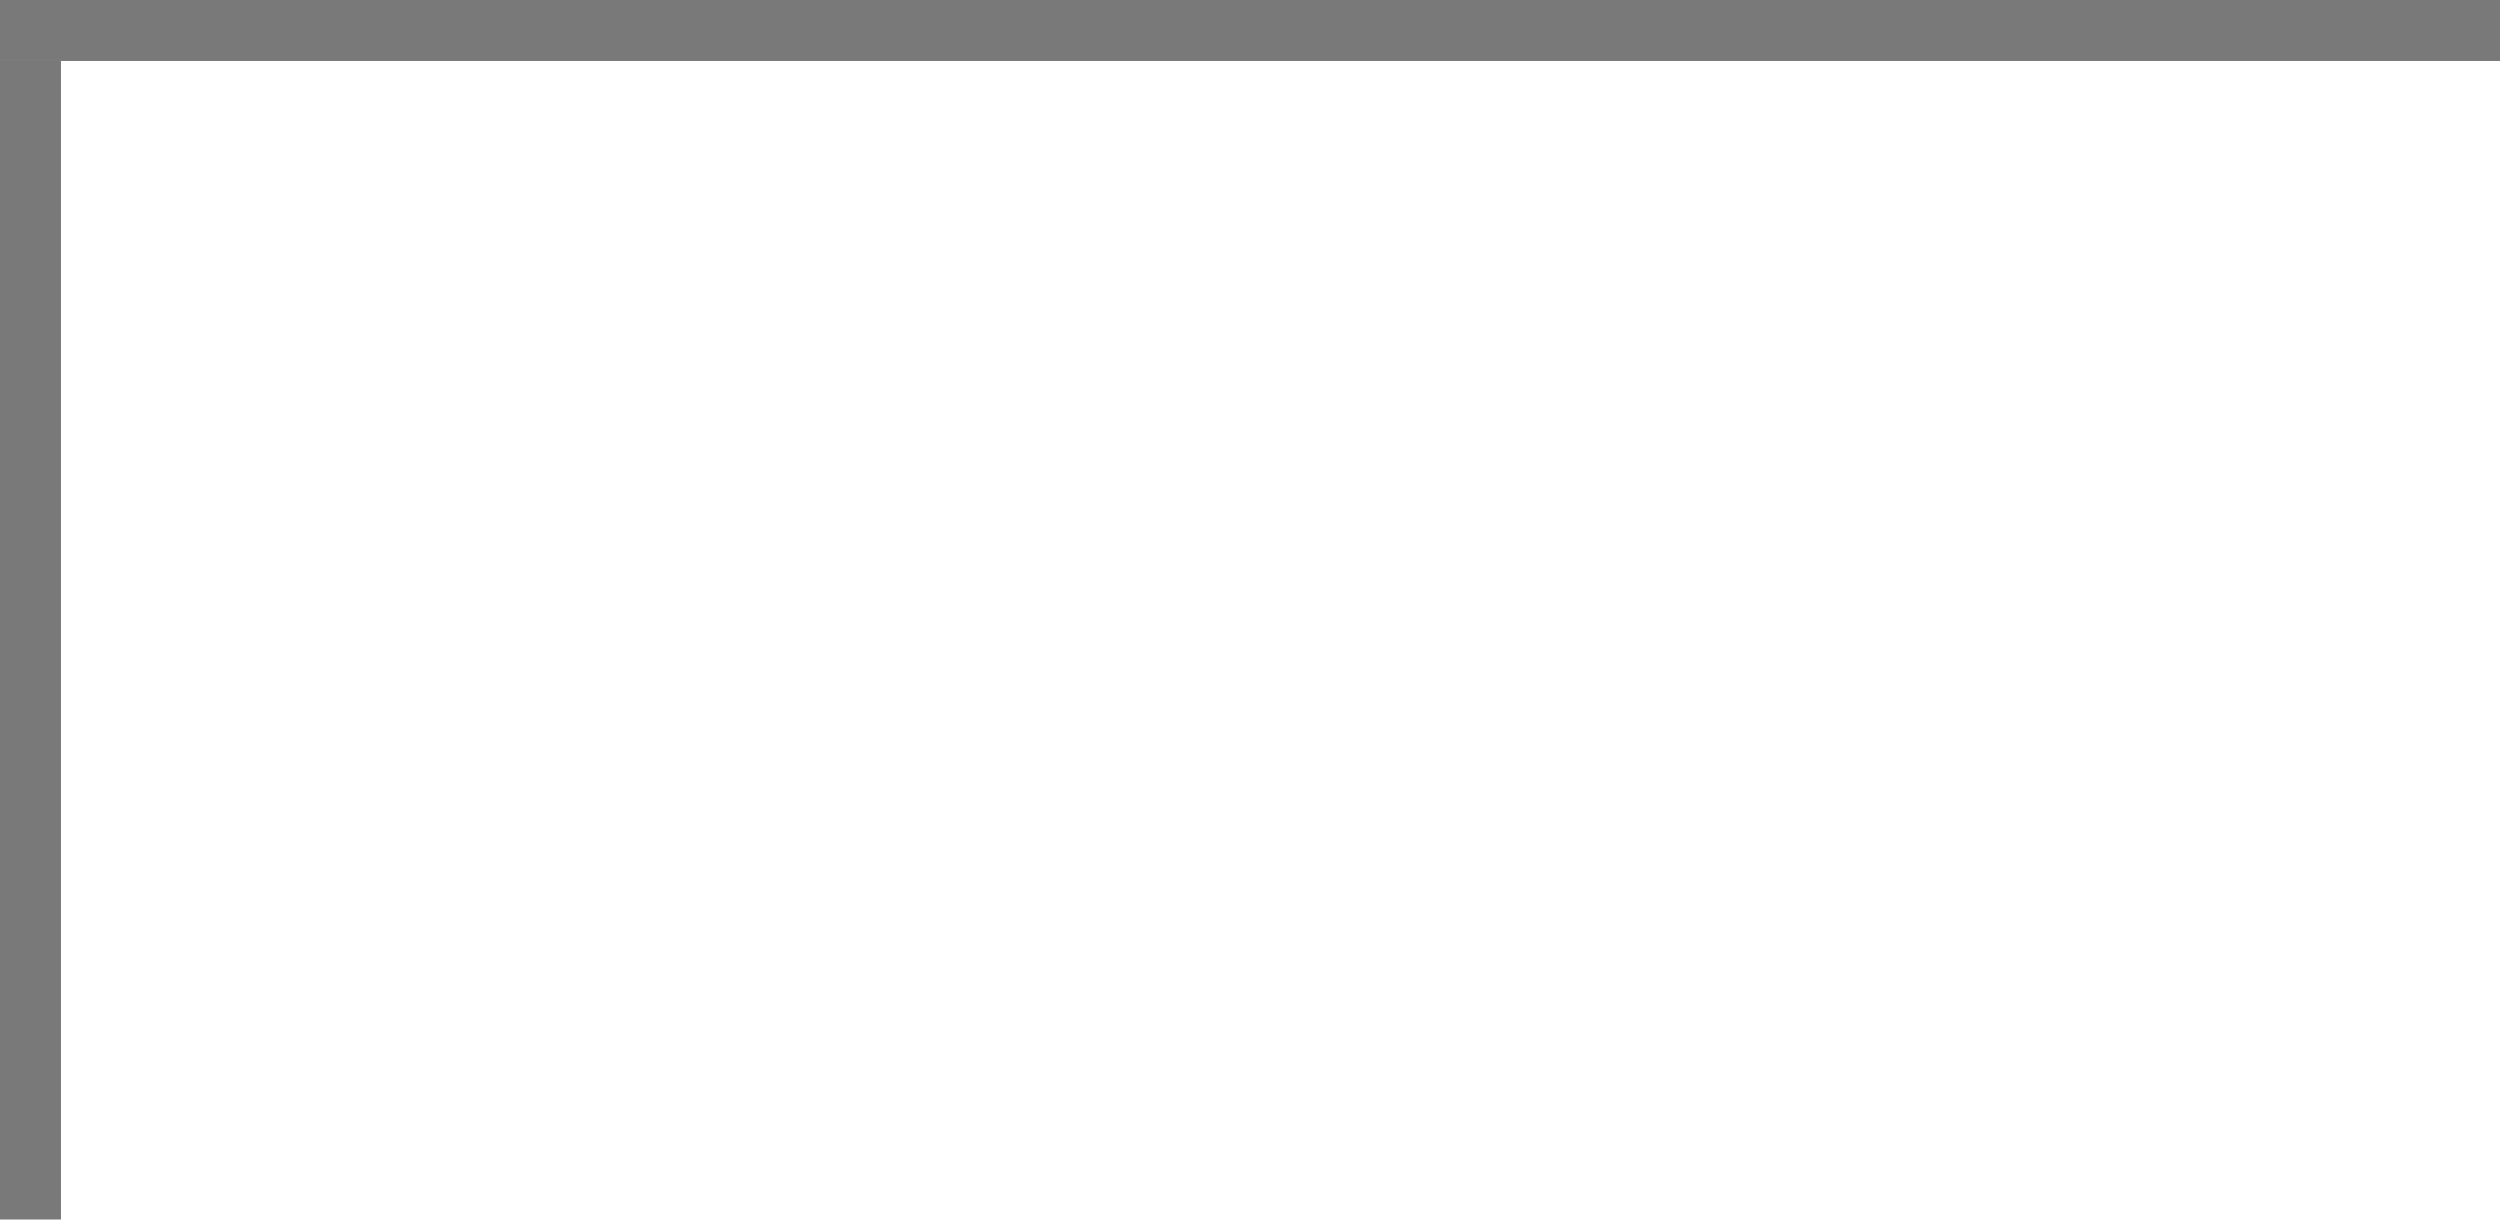
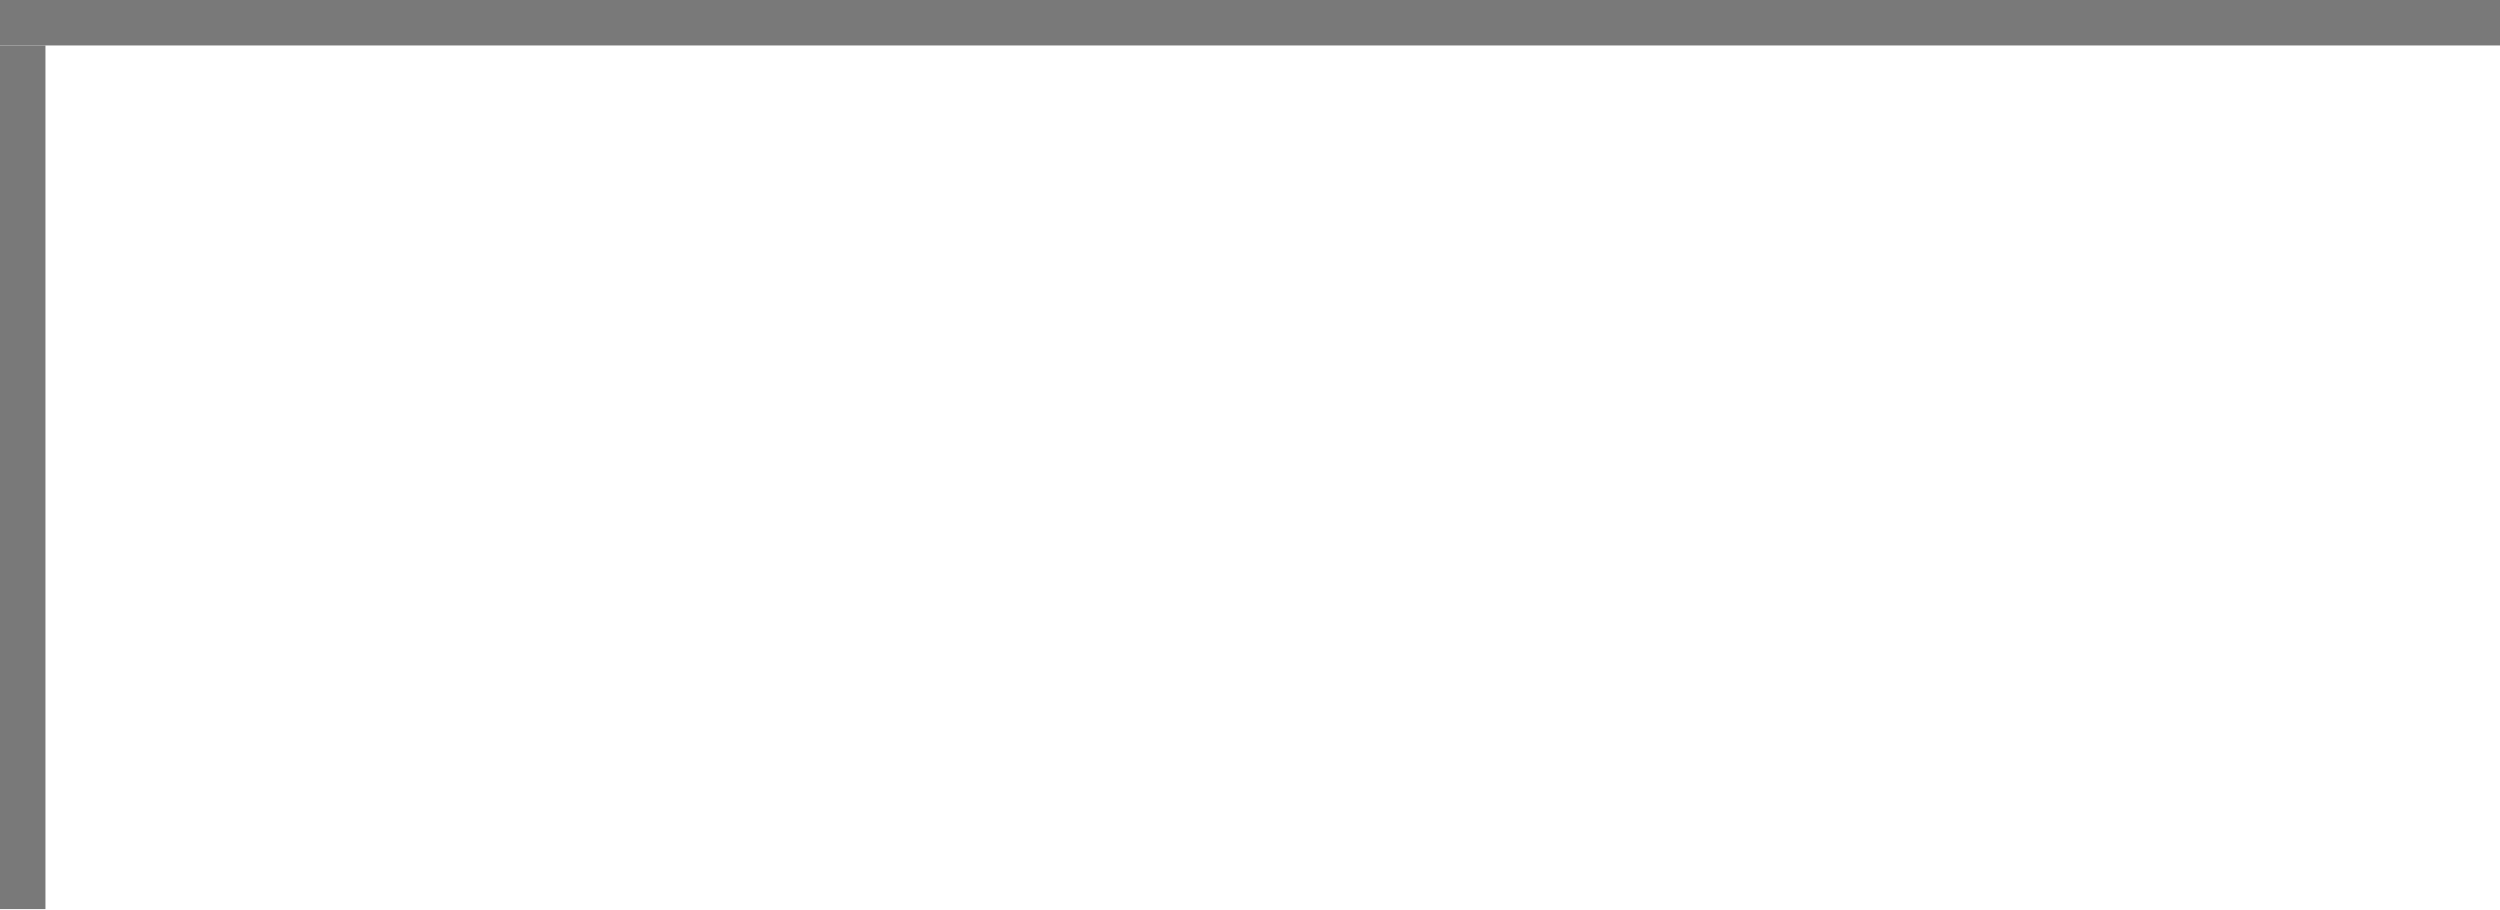
- <svg xmlns="http://www.w3.org/2000/svg" version="1.1" width="41px" height="20px" viewBox="162 41 41 20">
-   <path d="M 1 1  L 41 1  L 41 20  L 1 20  L 1 1  Z " fill-rule="nonzero" fill="rgba(255, 255, 255, 1)" stroke="none" transform="matrix(1 0 0 1 162 41 )" class="fill" />
-   <path d="M 0.5 1  L 0.5 20  " stroke-width="1" stroke-dasharray="0" stroke="rgba(121, 121, 121, 1)" fill="none" transform="matrix(1 0 0 1 162 41 )" class="stroke" />
-   <path d="M 0 0.5  L 41 0.5  " stroke-width="1" stroke-dasharray="0" stroke="rgba(121, 121, 121, 1)" fill="none" transform="matrix(1 0 0 1 162 41 )" class="stroke" />
+ <svg xmlns="http://www.w3.org/2000/svg" version="1.1" width="55px" height="20px" viewBox="743 21 55 20">
+   <path d="M 1 1  L 55 1  L 55 20  L 1 20  L 1 1  Z " fill-rule="nonzero" fill="rgba(255, 255, 255, 1)" stroke="none" transform="matrix(1 0 0 1 743 21 )" class="fill" />
+   <path d="M 0.5 1  L 0.5 20  " stroke-width="1" stroke-dasharray="0" stroke="rgba(121, 121, 121, 1)" fill="none" transform="matrix(1 0 0 1 743 21 )" class="stroke" />
+   <path d="M 0 0.5  L 55 0.5  " stroke-width="1" stroke-dasharray="0" stroke="rgba(121, 121, 121, 1)" fill="none" transform="matrix(1 0 0 1 743 21 )" class="stroke" />
</svg>
